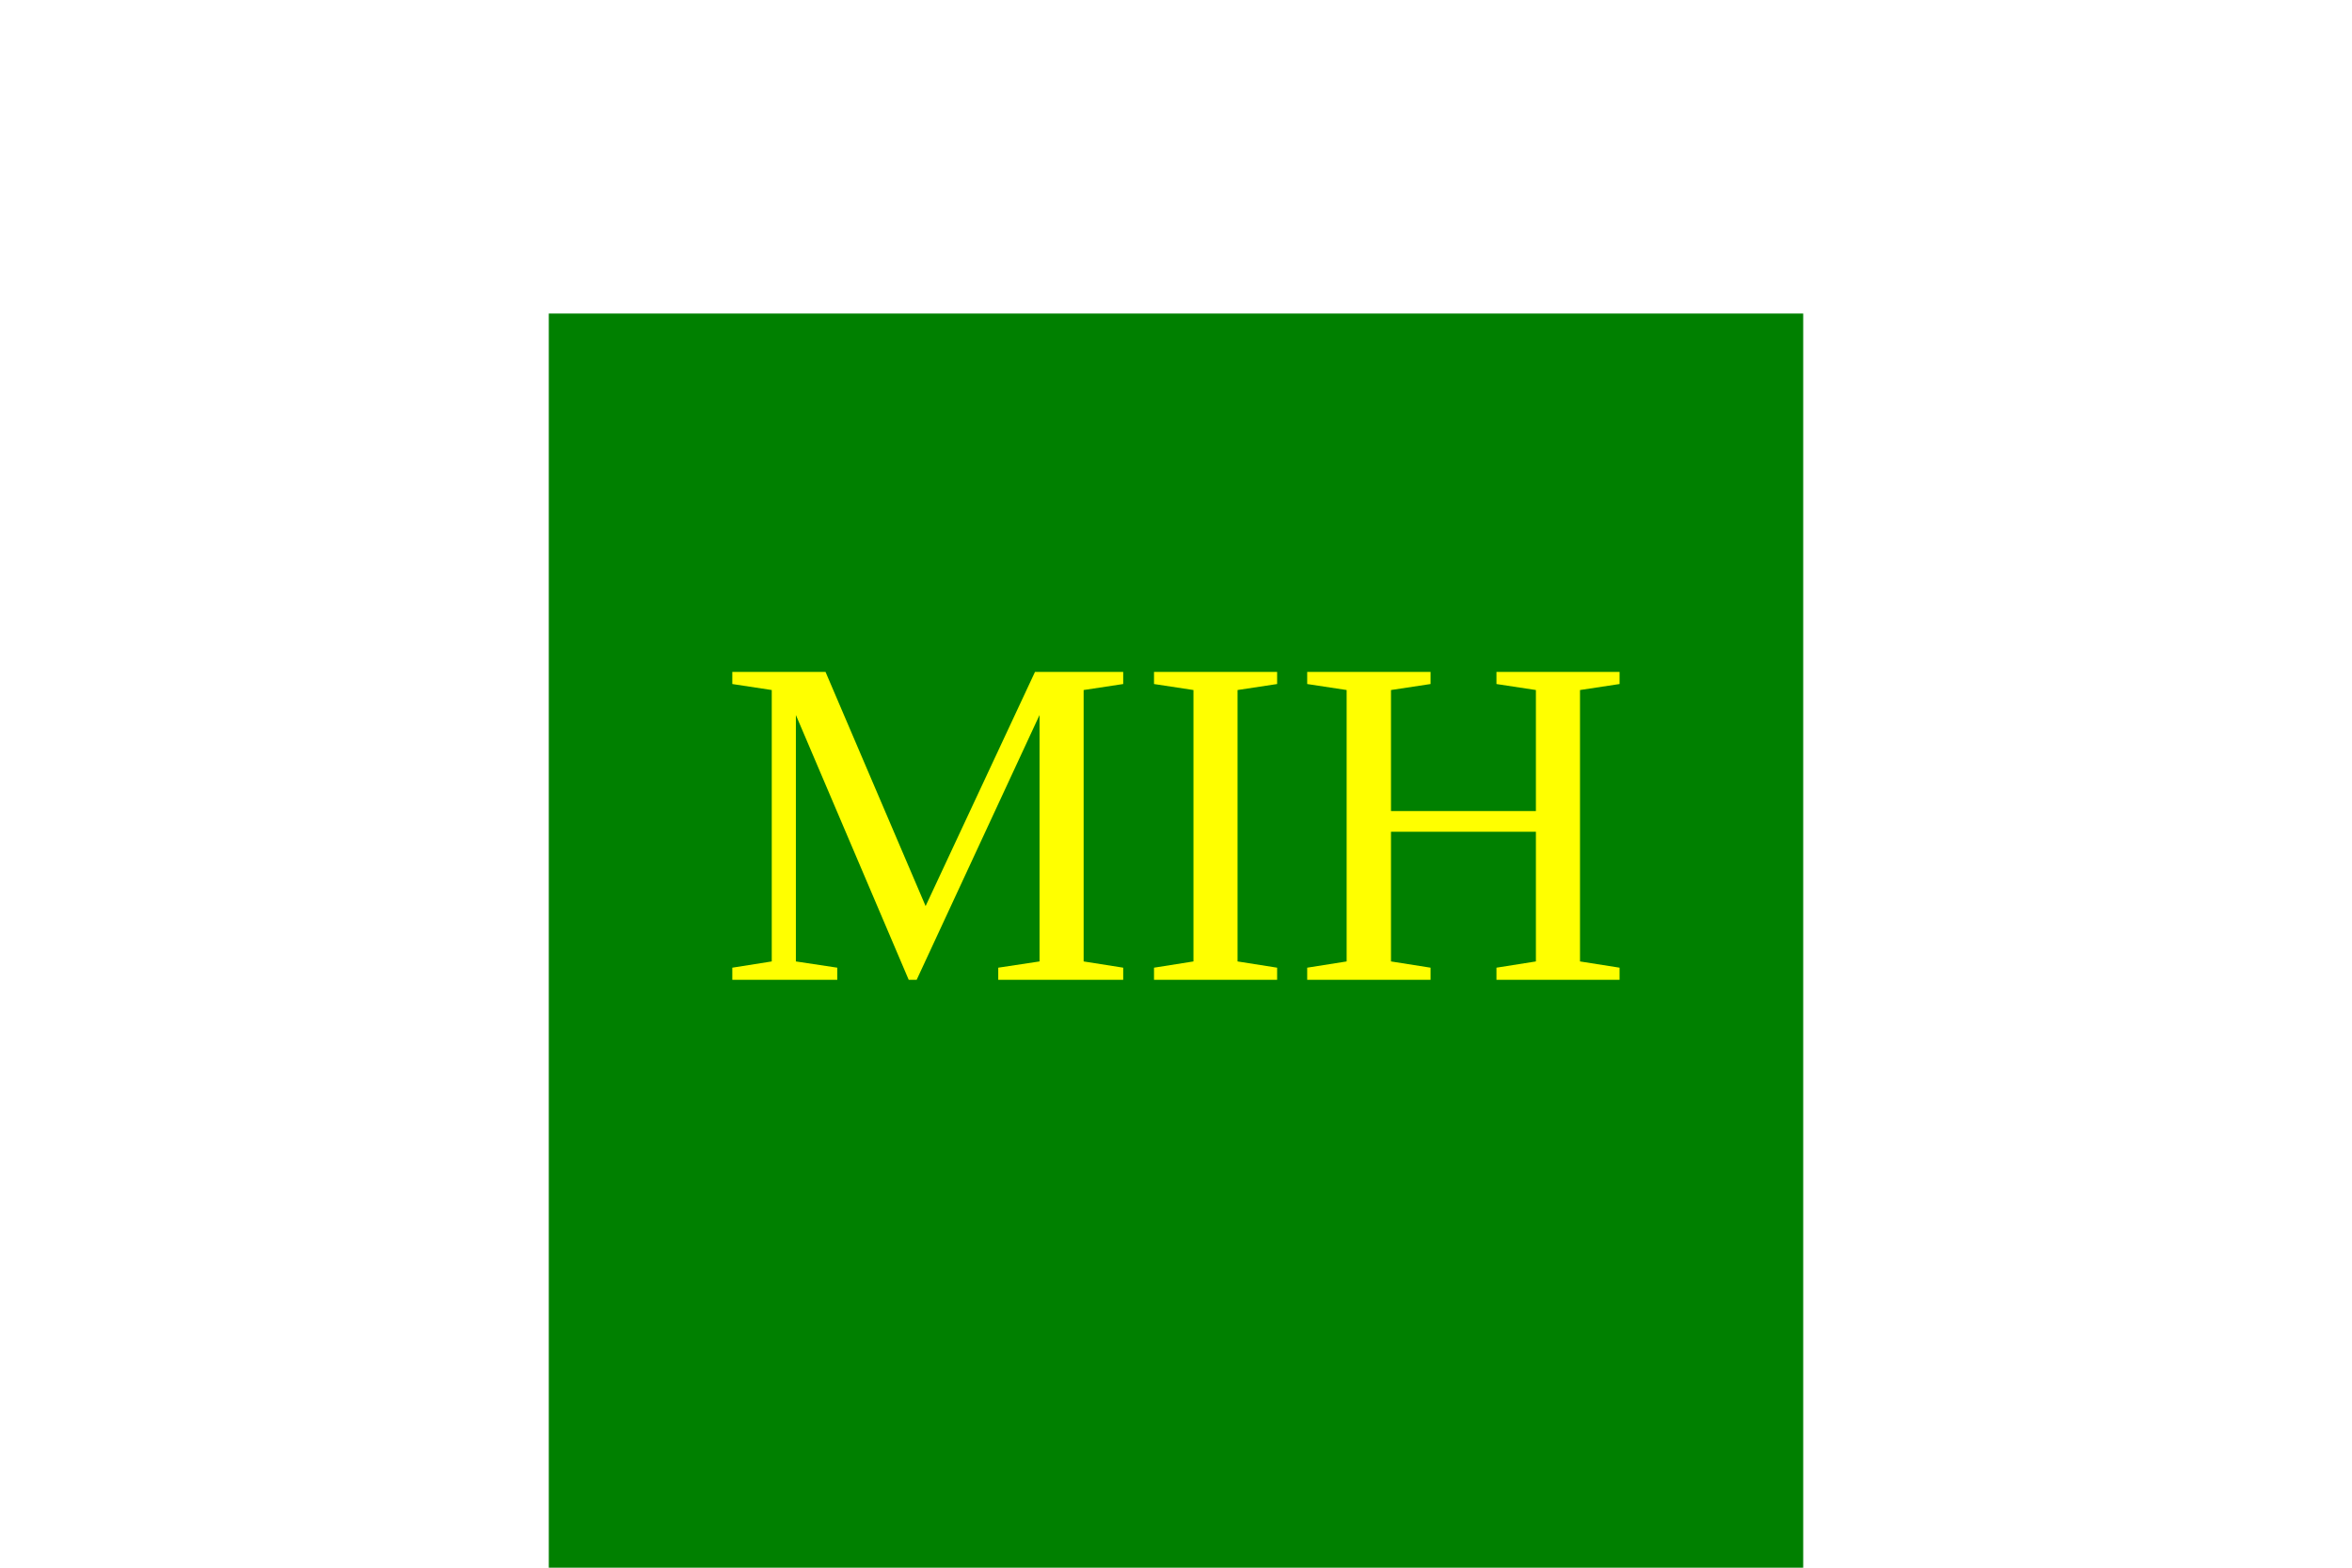
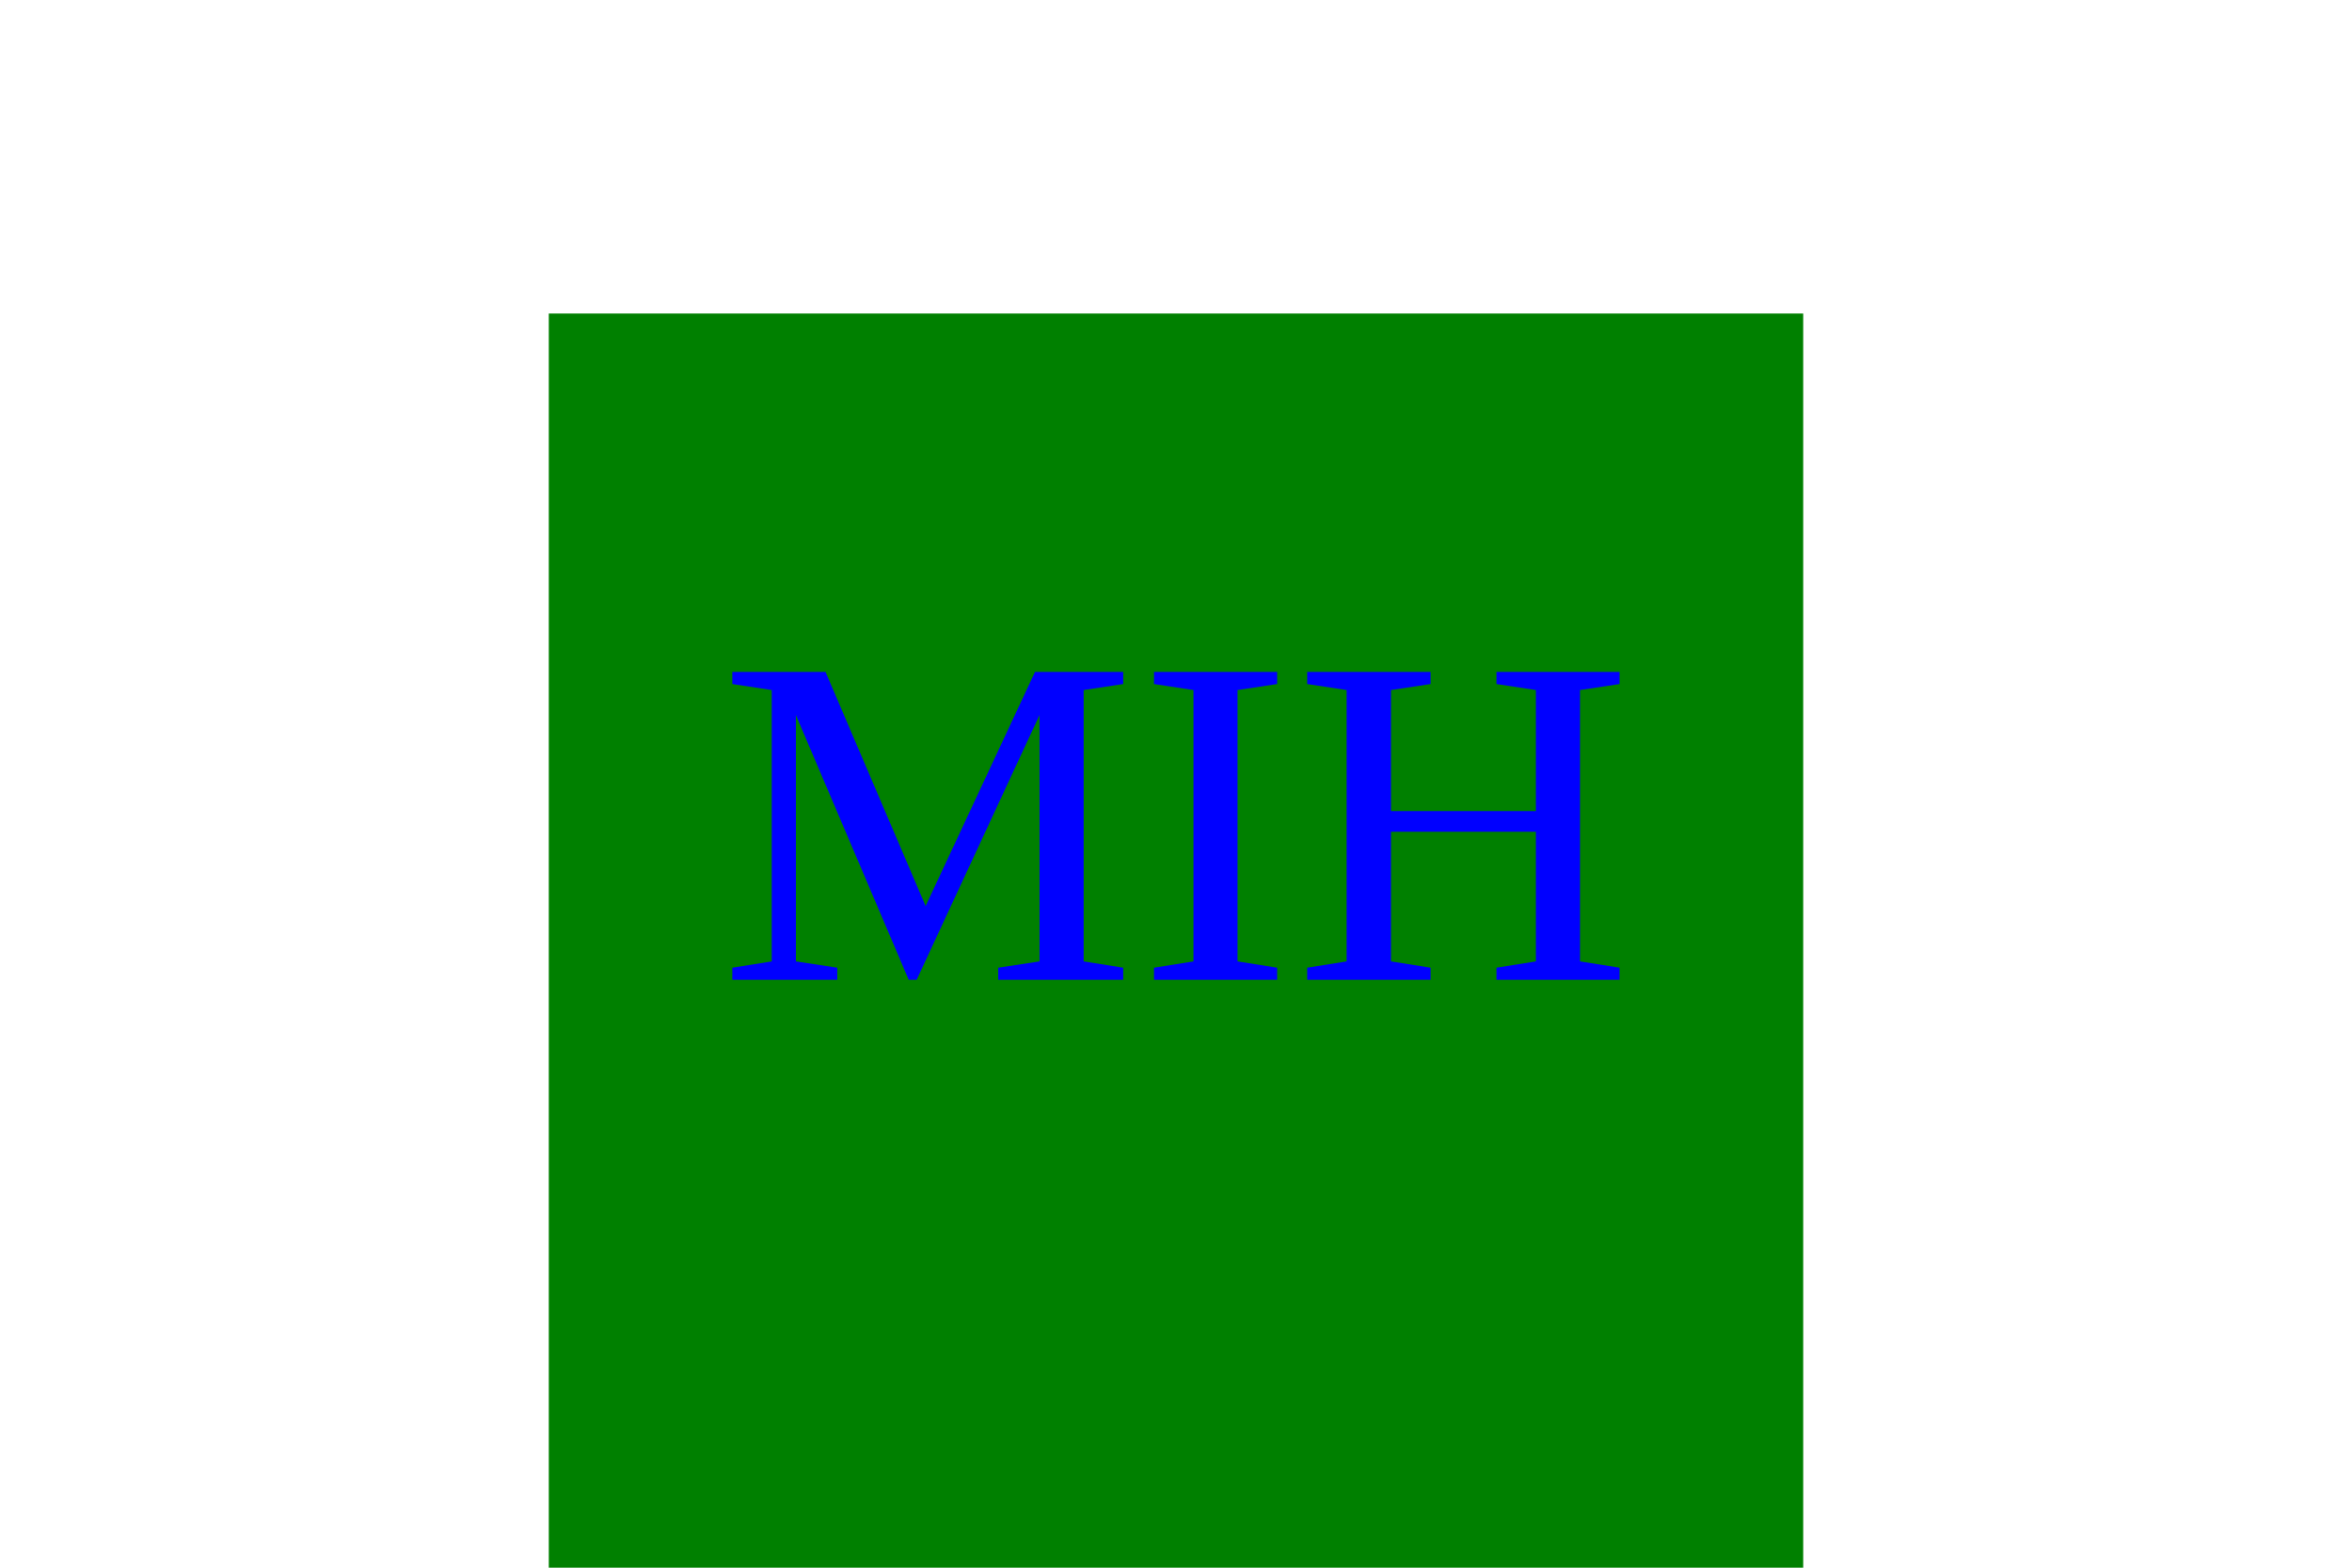
<svg xmlns="http://www.w3.org/2000/svg" version="1.1" width="300" height="200">
  <rect x="70" y="40" width="160" height="160" fill="green" />
-   <text x="150" y="125" font-size="60" text-anchor="middle" fill="yellow">MIH</text>
+   <text x="150" y="125" font-size="60" text-anchor="middle" fill="blue">MIH</text>
</svg>
